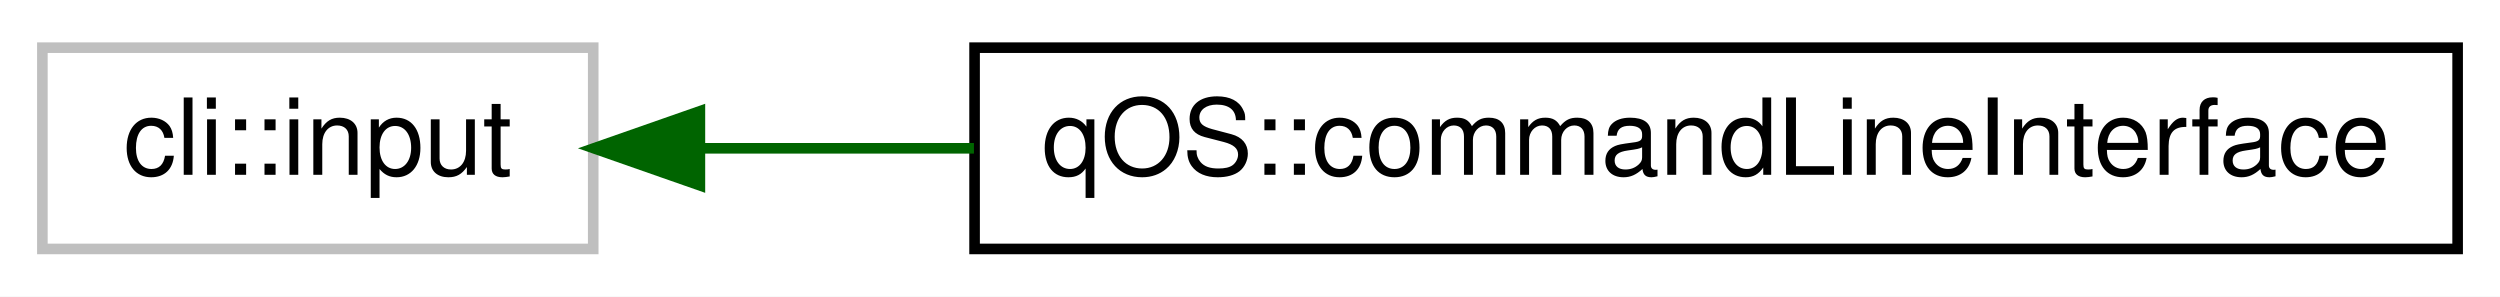
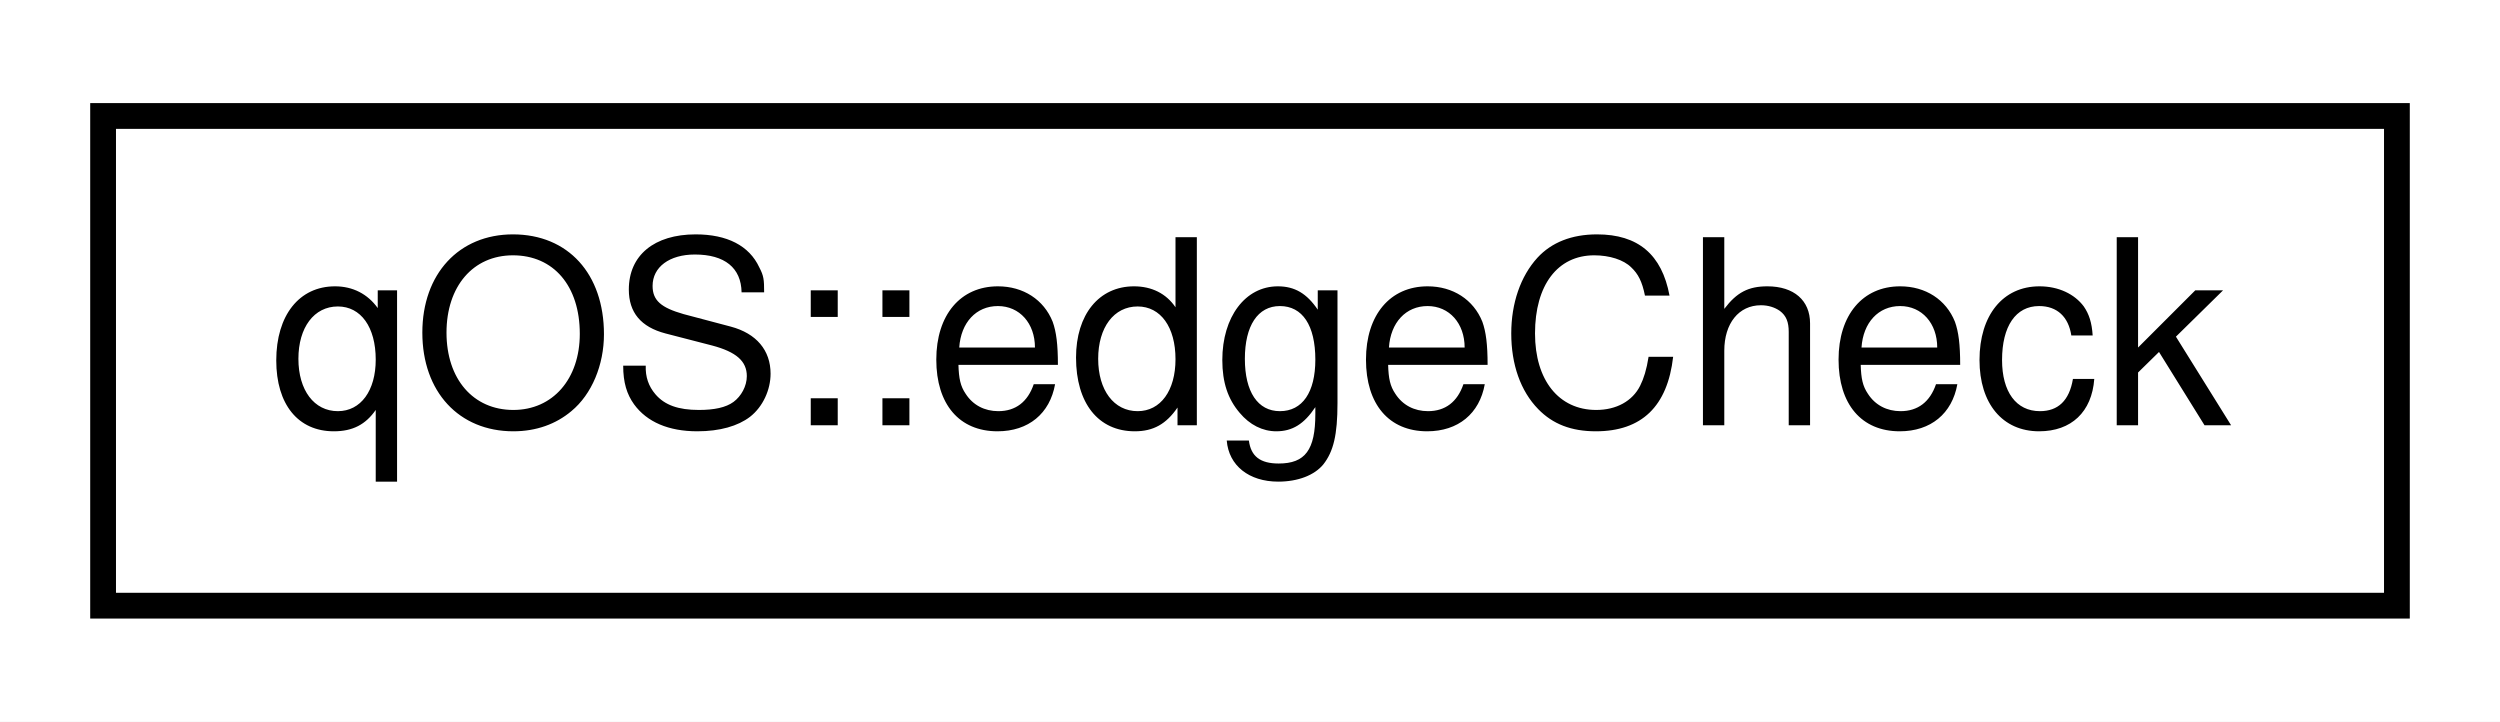
- <svg xmlns="http://www.w3.org/2000/svg" xmlns:xlink="http://www.w3.org/1999/xlink" width="236pt" height="28pt" viewBox="0.00 0.00 236.00 28.00">
+ <svg xmlns="http://www.w3.org/2000/svg" xmlns:xlink="http://www.w3.org/1999/xlink" width="97pt" height="28pt" viewBox="0.00 0.00 97.00 28.00">
  <g id="graph0" class="graph" transform="scale(1 1) rotate(0) translate(4 24)">
-     <polygon fill="white" stroke="transparent" points="-4,4 -4,-24 232,-24 232,4 -4,4" />
+     <polygon fill="white" stroke="transparent" points="-4,4 -4,-24 93,-24 93,4 -4,4" />
    <g id="node1" class="node">
      <g id="a_node1">
-         <a xlink:title=" ">
-           <polygon fill="white" stroke="#bfbfbf" points="0,-0.5 0,-19.5 52,-19.5 52,-0.5 0,-0.5" />
-           <text text-anchor="middle" x="26" y="-7.5" font-family="Helvetica,sans-Serif" font-size="10.00">cli::input</text>
+         <a xlink:href="classq_o_s_1_1edge_check.html" target="_top" xlink:title="An I/O edge check object.">
+           <polygon fill="white" stroke="black" points="0,-0.5 0,-19.5 89,-19.5 89,-0.5 0,-0.5" />
+           <text text-anchor="middle" x="44.5" y="-7.5" font-family="Helvetica,sans-Serif" font-size="10.00">qOS::edgeCheck</text>
        </a>
      </g>
    </g>
-     <g id="node2" class="node">
-       <g id="a_node2">
-         <a xlink:href="classq_o_s_1_1command_line_interface.html" target="_top" xlink:title="An AT Command Line Interface (CLI) object.">
-           <polygon fill="white" stroke="black" points="88,-0.5 88,-19.5 228,-19.5 228,-0.5 88,-0.5" />
-           <text text-anchor="middle" x="158" y="-7.5" font-family="Helvetica,sans-Serif" font-size="10.00">qOS::commandLineInterface</text>
-         </a>
-       </g>
-     </g>
-     <g id="edge1" class="edge">
-       <path fill="none" stroke="darkgreen" d="M62.14,-10C70.19,-10 79.01,-10 87.94,-10" />
-       <polygon fill="darkgreen" stroke="darkgreen" points="62.07,-6.5 52.07,-10 62.07,-13.5 62.07,-6.5" />
-     </g>
  </g>
</svg>
